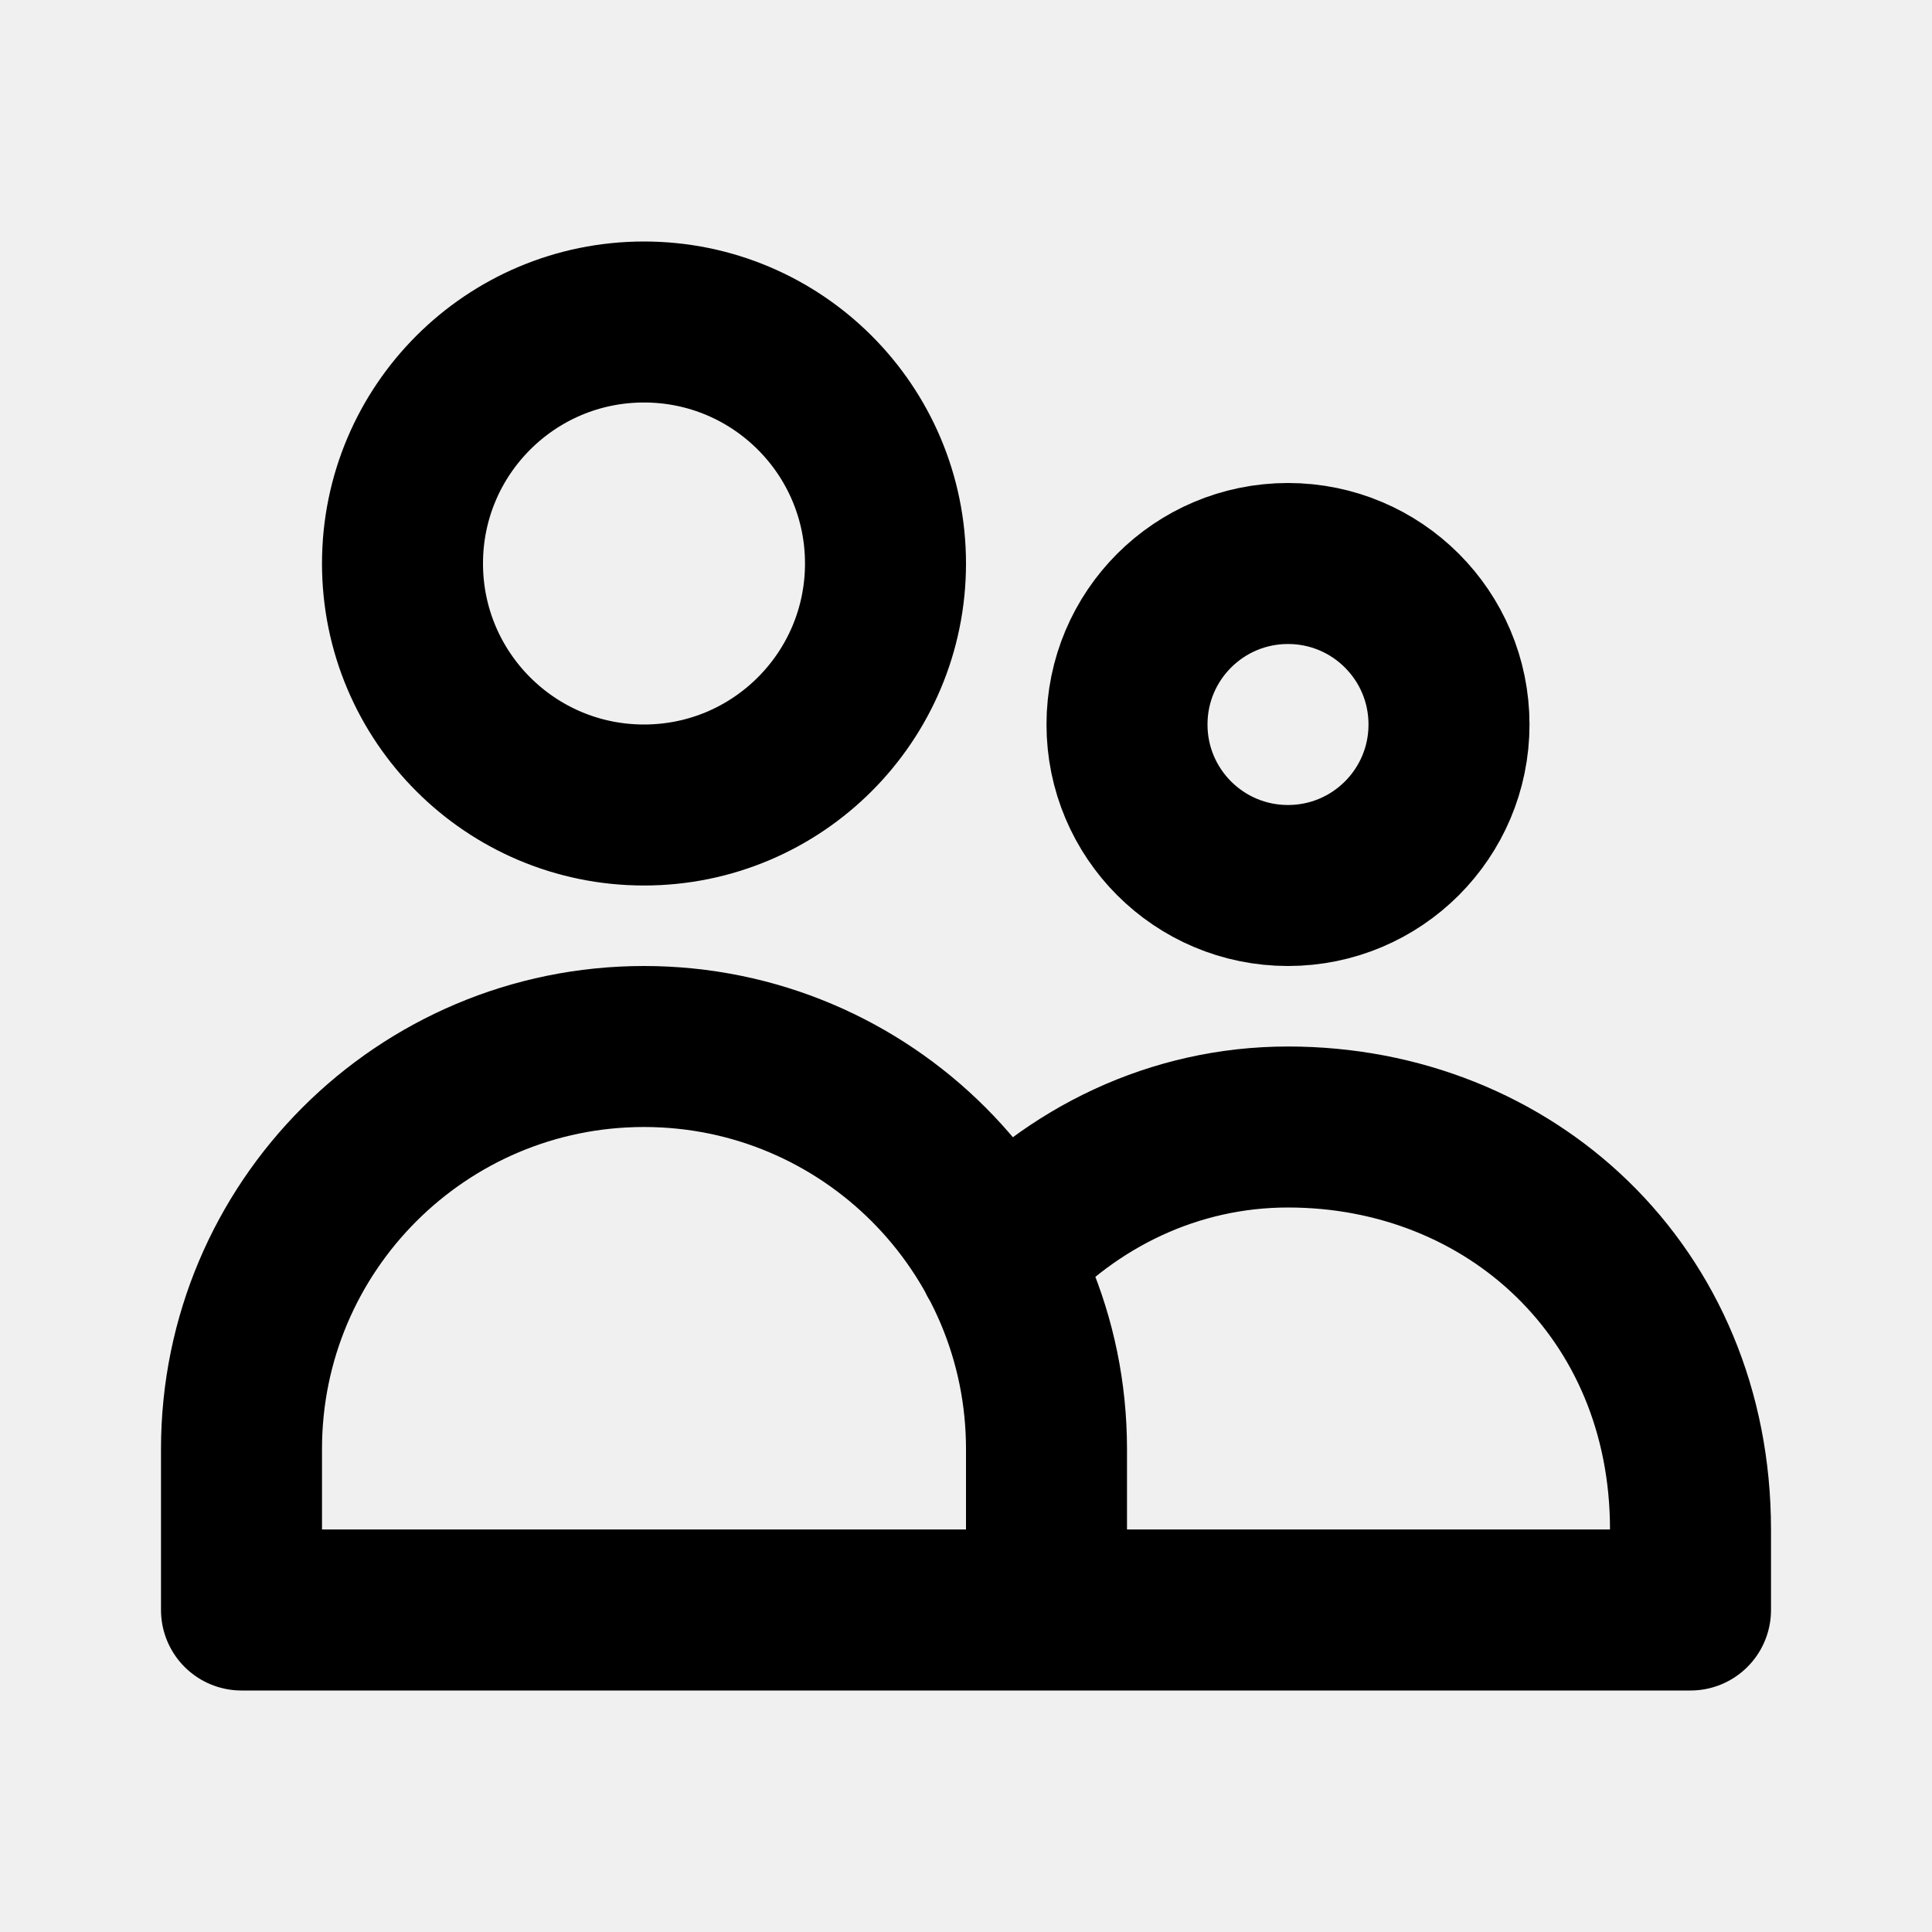
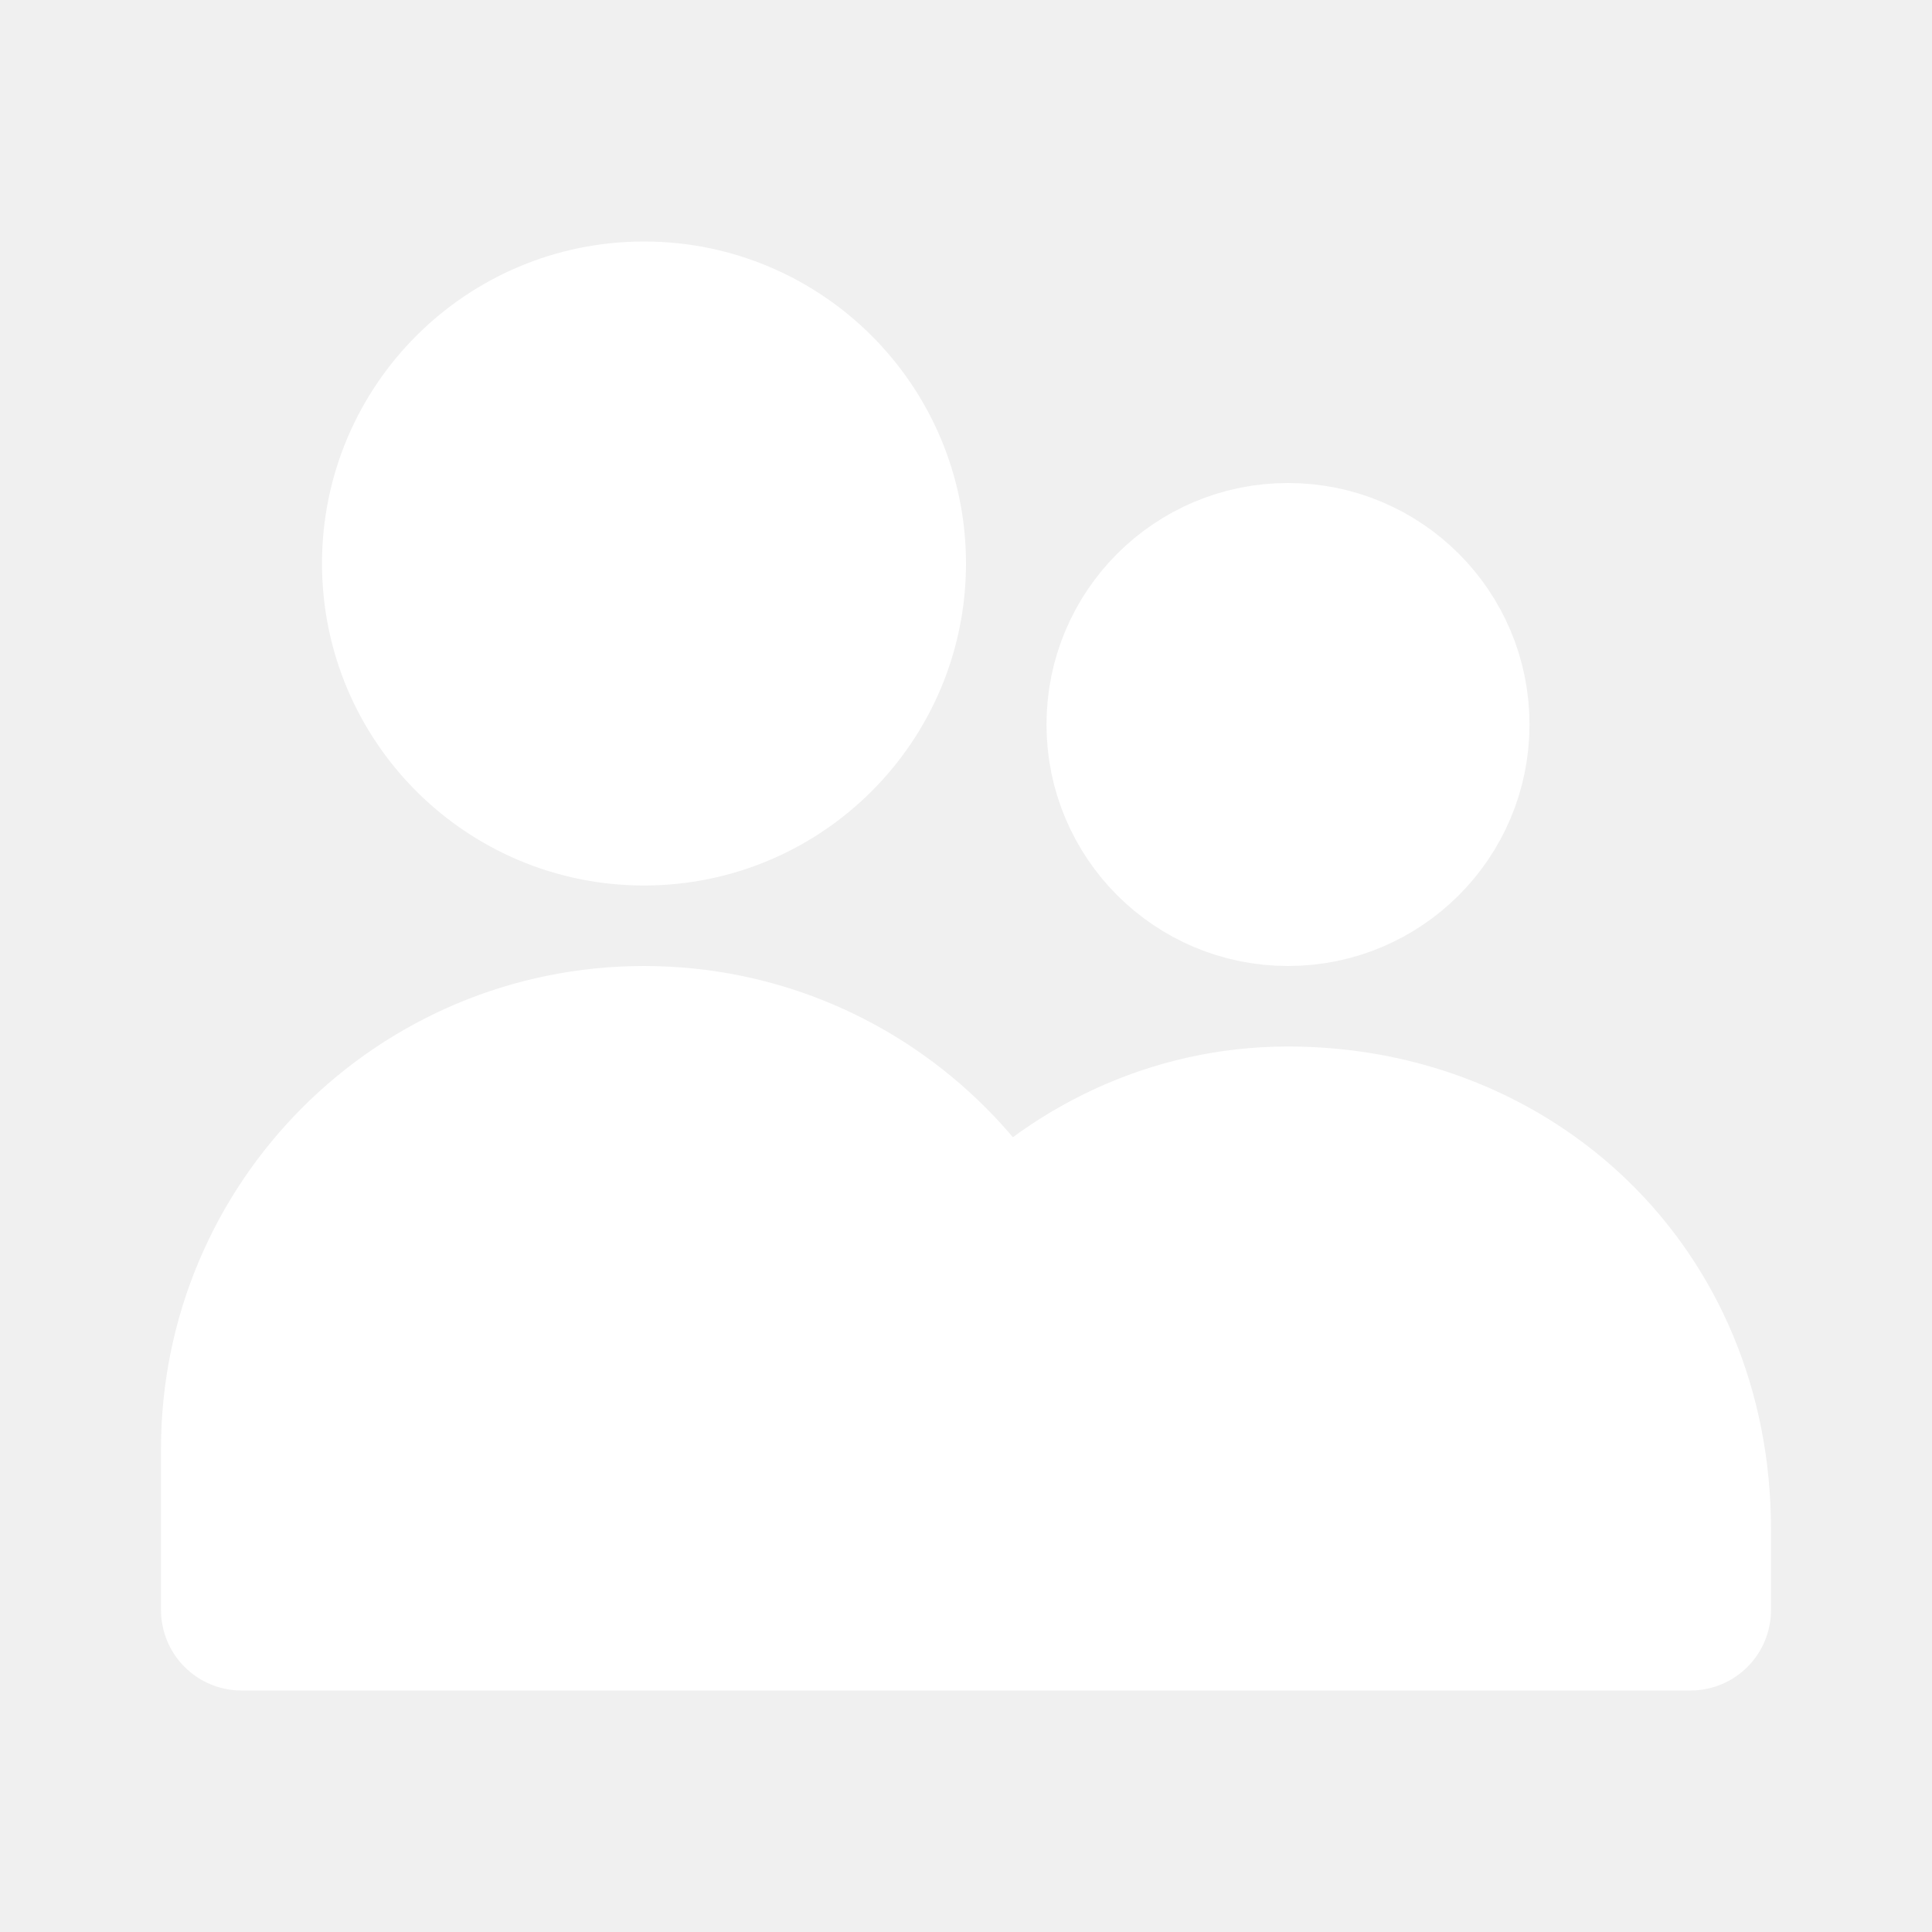
- <svg xmlns="http://www.w3.org/2000/svg" width="800px" height="800px" viewBox="0 0 24 24" fill="none">
-   <path d="M13 20V18C13 15.239 10.761 13 8 13C5.239 13 3 15.239 3 18V20H13ZM13 20H21V19C21 16.055 18.761 14 16 14C14.587 14 13.31 14.626 12.401 15.631M11 7C11 8.657 9.657 10 8 10C6.343 10 5 8.657 5 7C5 5.343 6.343 4 8 4C9.657 4 11 5.343 11 7ZM18 9C18 10.105 17.105 11 16 11C14.895 11 14 10.105 14 9C14 7.895 14.895 7 16 7C17.105 7 18 7.895 18 9Z" stroke="#000000" stroke-width="2" stroke-linecap="round" stroke-linejoin="round" />
+ <svg xmlns="http://www.w3.org/2000/svg" width="100%" height="100%" viewBox="0 0 24 24" fill="#ffffff">
+   <path d="M13 20V18C13 15.239 10.761 13 8 13C5.239 13 3 15.239 3 18V20H13ZM13 20H21V19C21 16.055 18.761 14 16 14C14.587 14 13.31 14.626 12.401 15.631M11 7C11 8.657 9.657 10 8 10C6.343 10 5 8.657 5 7C5 5.343 6.343 4 8 4C9.657 4 11 5.343 11 7ZM18 9C18 10.105 17.105 11 16 11C14.895 11 14 10.105 14 9C14 7.895 14.895 7 16 7C17.105 7 18 7.895 18 9Z" stroke="#ffffff" stroke-width="2" stroke-linecap="round" stroke-linejoin="round" />
</svg>
